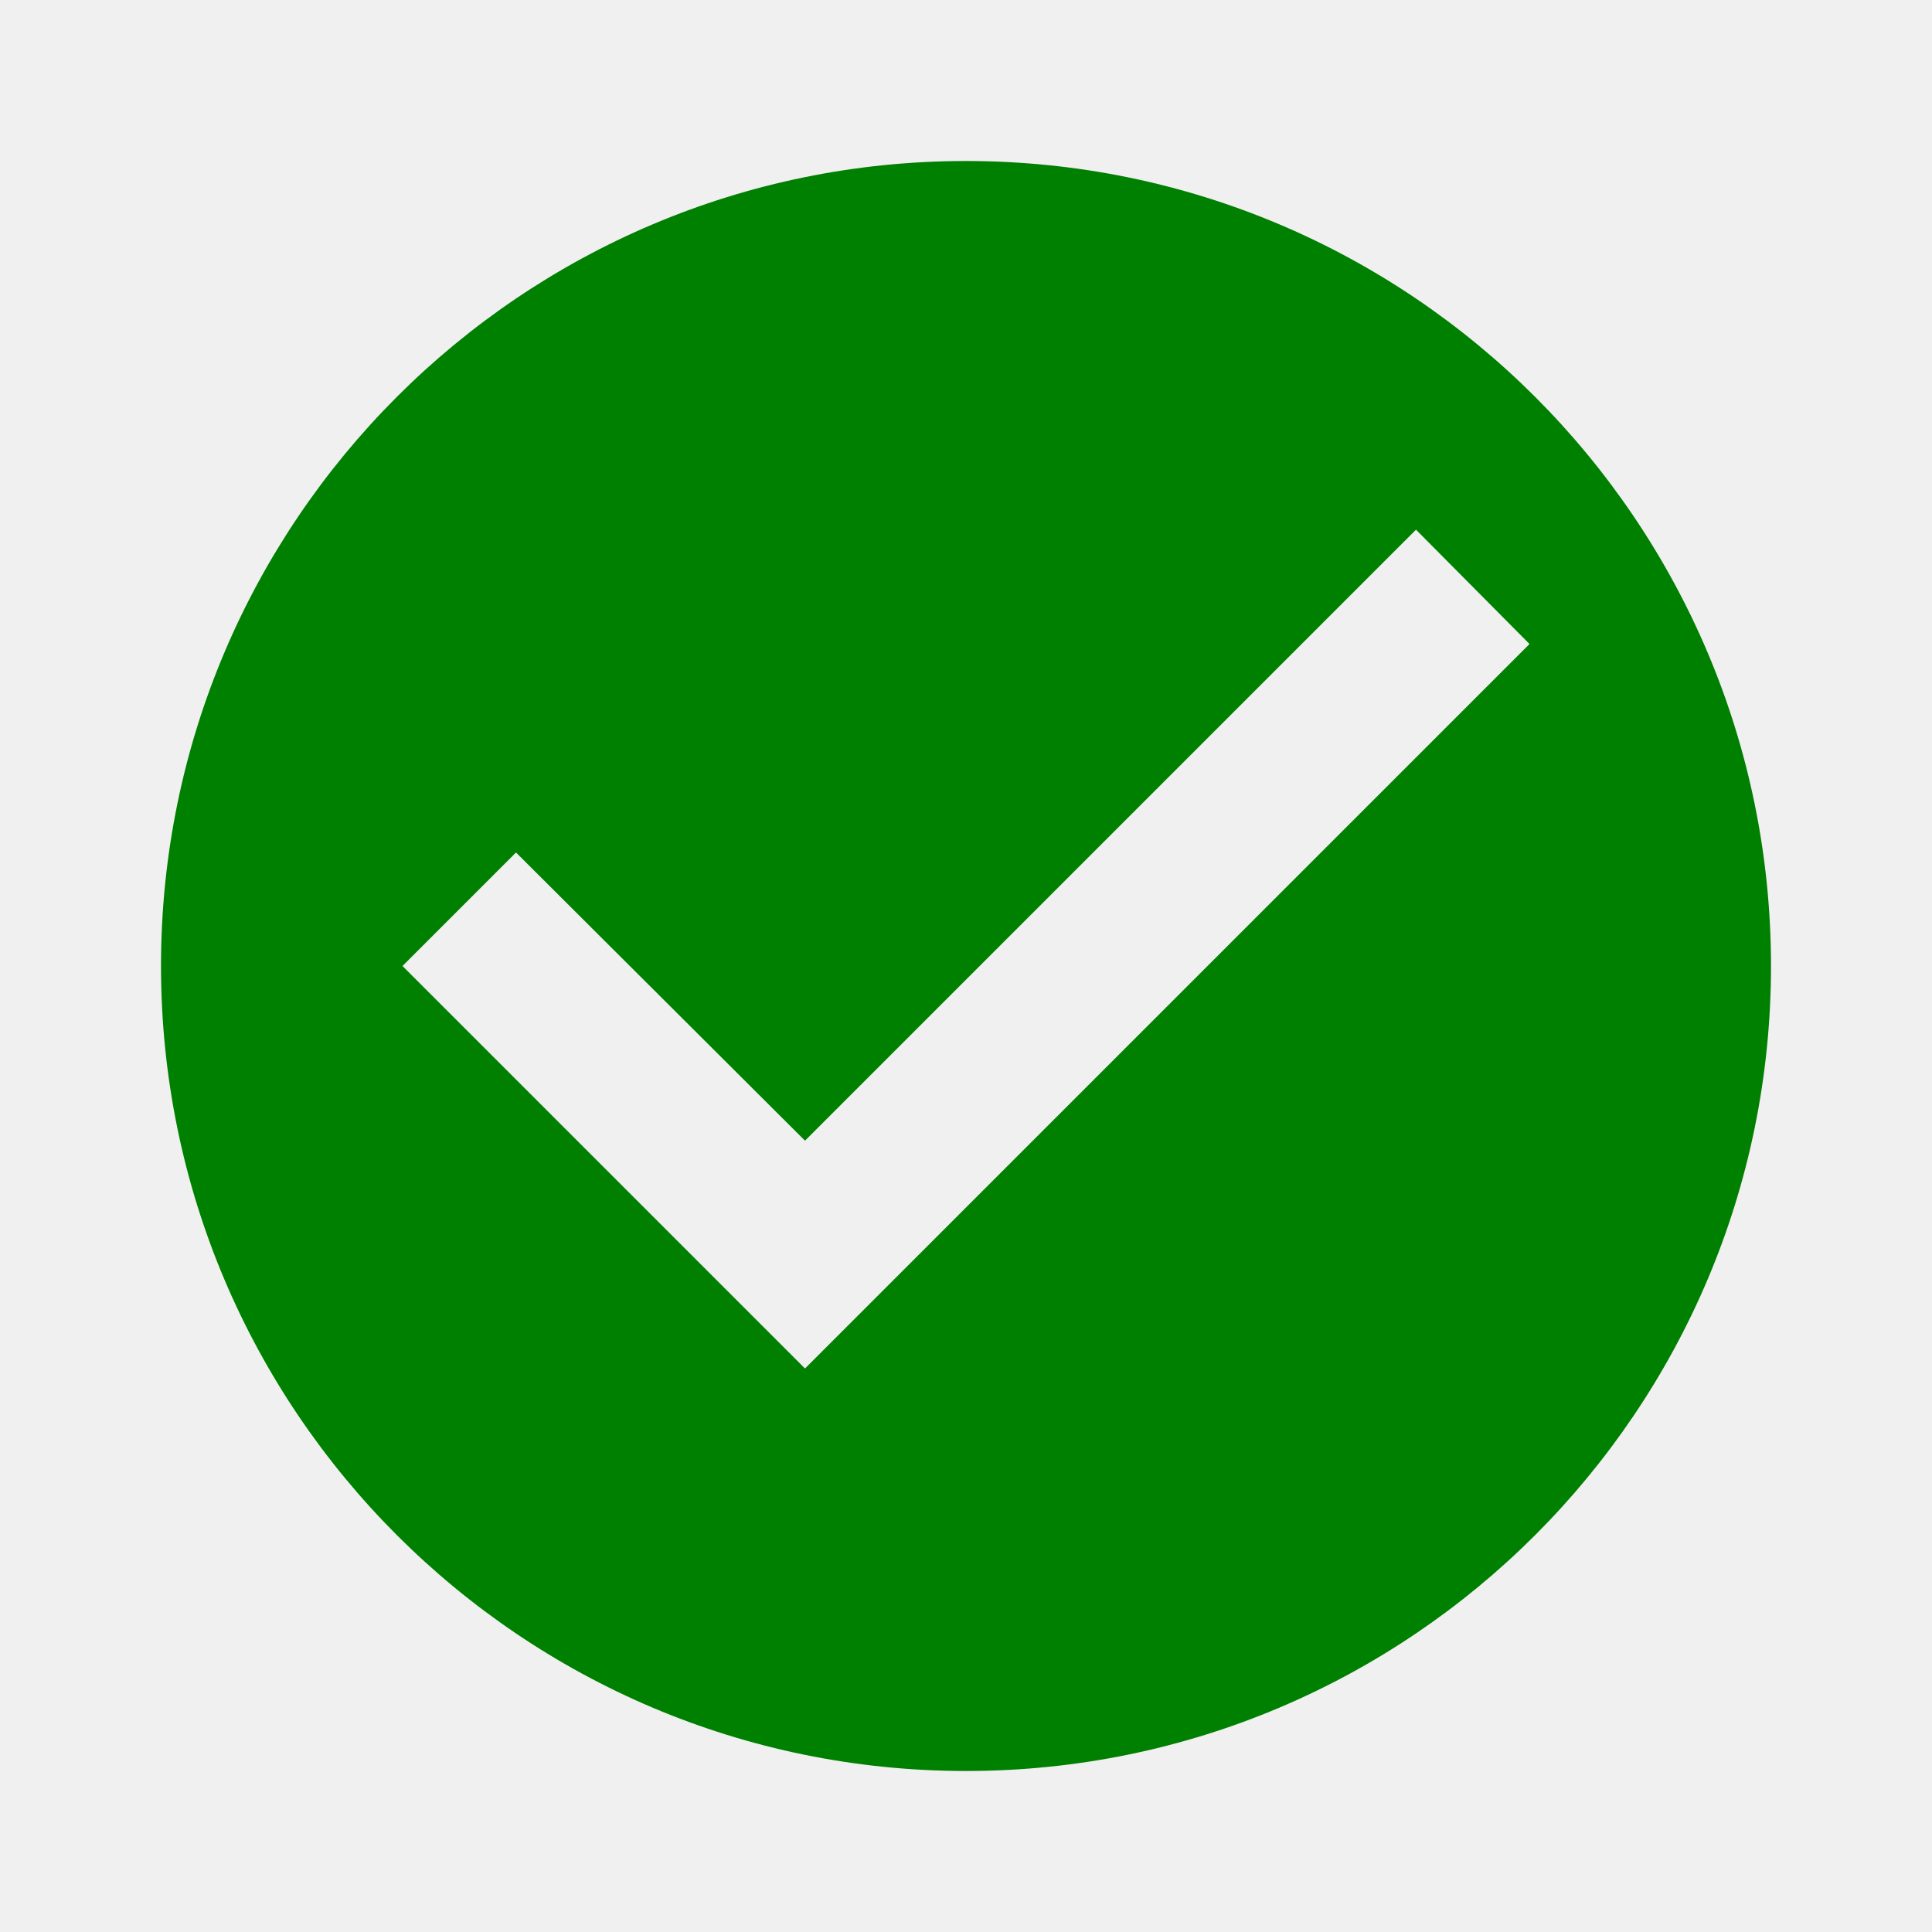
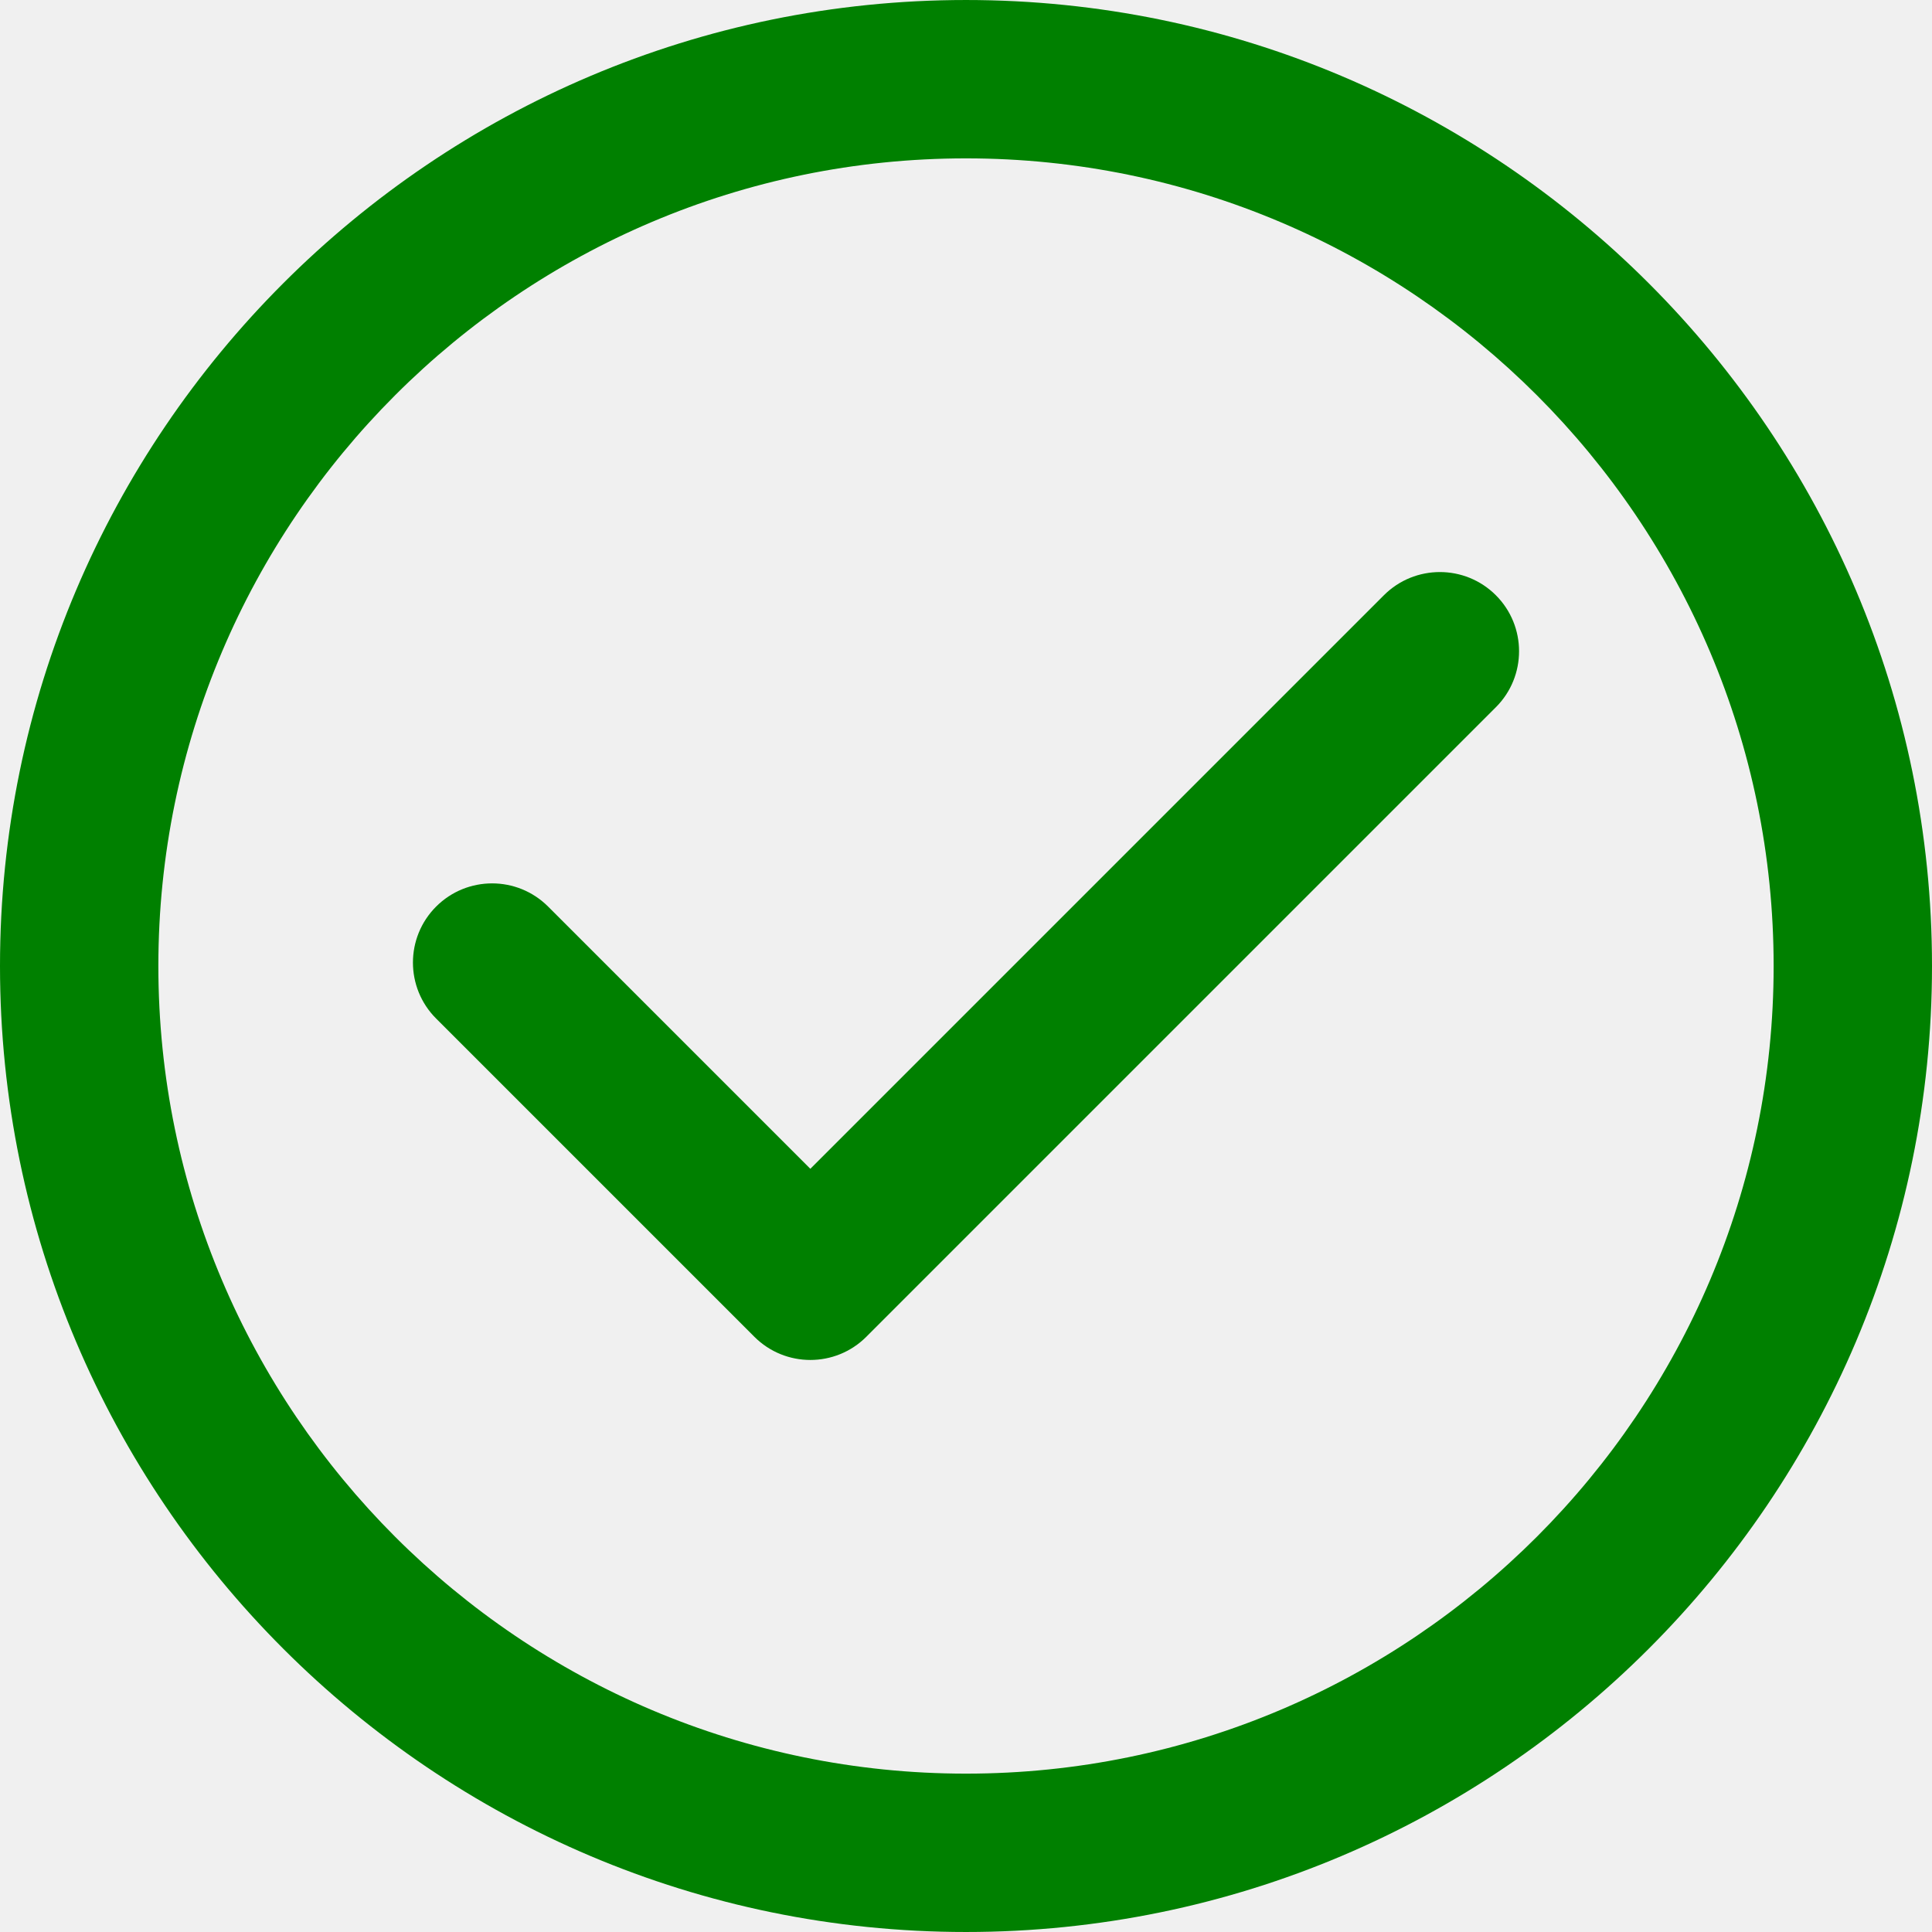
- <svg xmlns="http://www.w3.org/2000/svg" width="24" height="24" viewBox="0 0 24 24">
-   <path d="M0 0h24v24H0z" fill="none" />
-   <path d="M12 2C6.48 2 2 6.48 2 12s4.48 10 10 10 10-4.48 10-10S17.52 2 12 2zm-2 15l-5-5 1.41-1.41L10 14.17l7.59-7.59L19 8l-9 9z" fill="#008000" />
+ <svg xmlns="http://www.w3.org/2000/svg" id="checkmark" width="305.002px" height="305.002px" version="1.1">
+   <defs id="defs9" />
+   <g id="g15">
+     <path d="M152.502,0.001C68.412,0.001,0,68.412,0,152.501s68.412,152.5,152.502,152.5c84.089,0,152.5-68.411,152.5-152.5   S236.591,0.001,152.502,0.001z M152.502,280.001C82.197,280.001,25,222.806,25,152.501c0-70.304,57.197-127.5,127.502-127.5   c70.304,0,127.5,57.196,127.5,127.5C280.002,222.806,222.806,280.001,152.502,280.001z" fill="#ffffff" id="path2" style="fill:#008000" />
+     <path d="M218.473,93.97l-90.546,90.547l-41.398-41.398c-4.882-4.881-12.796-4.881-17.678,0c-4.881,4.882-4.881,12.796,0,17.678   l50.237,50.237c2.441,2.44,5.64,3.661,8.839,3.661c3.199,0,6.398-1.221,8.839-3.661l99.385-99.385   c4.881-4.882,4.881-12.796,0-17.678C231.269,89.089,223.354,89.089,218.473,93.97z" fill="#ffffff" id="path4" style="fill:#008000" />
+   </g>
</svg>
